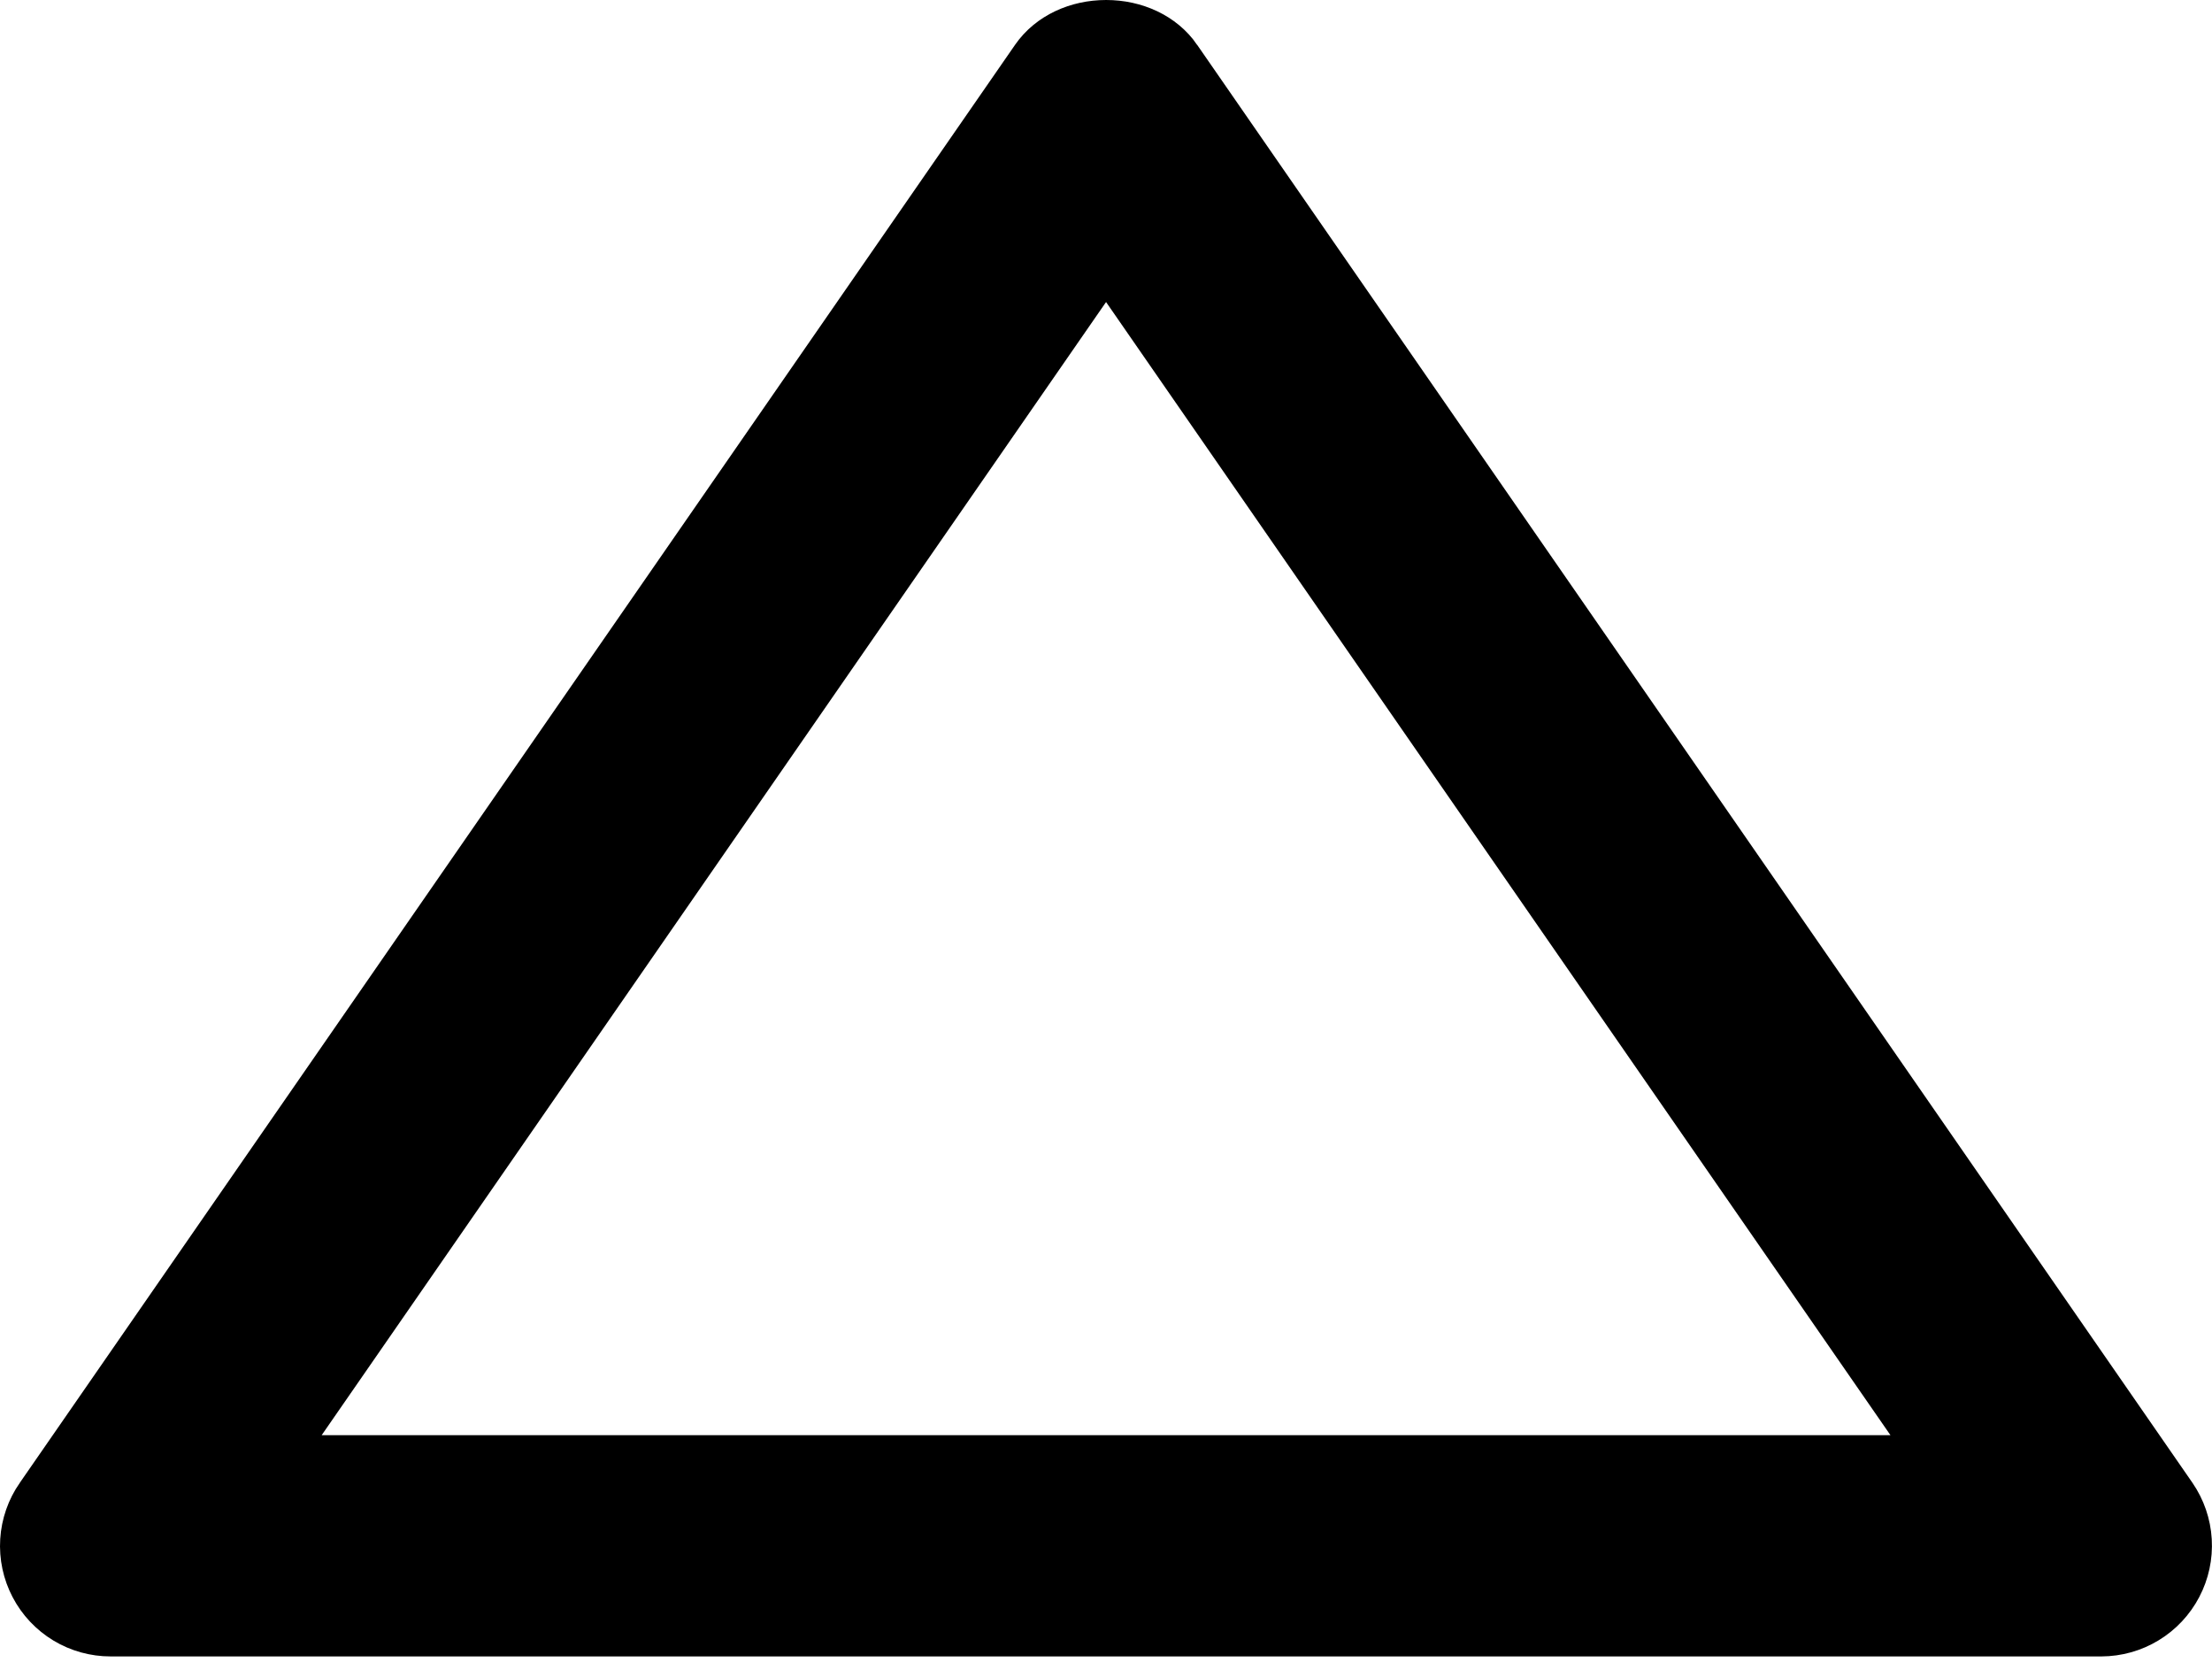
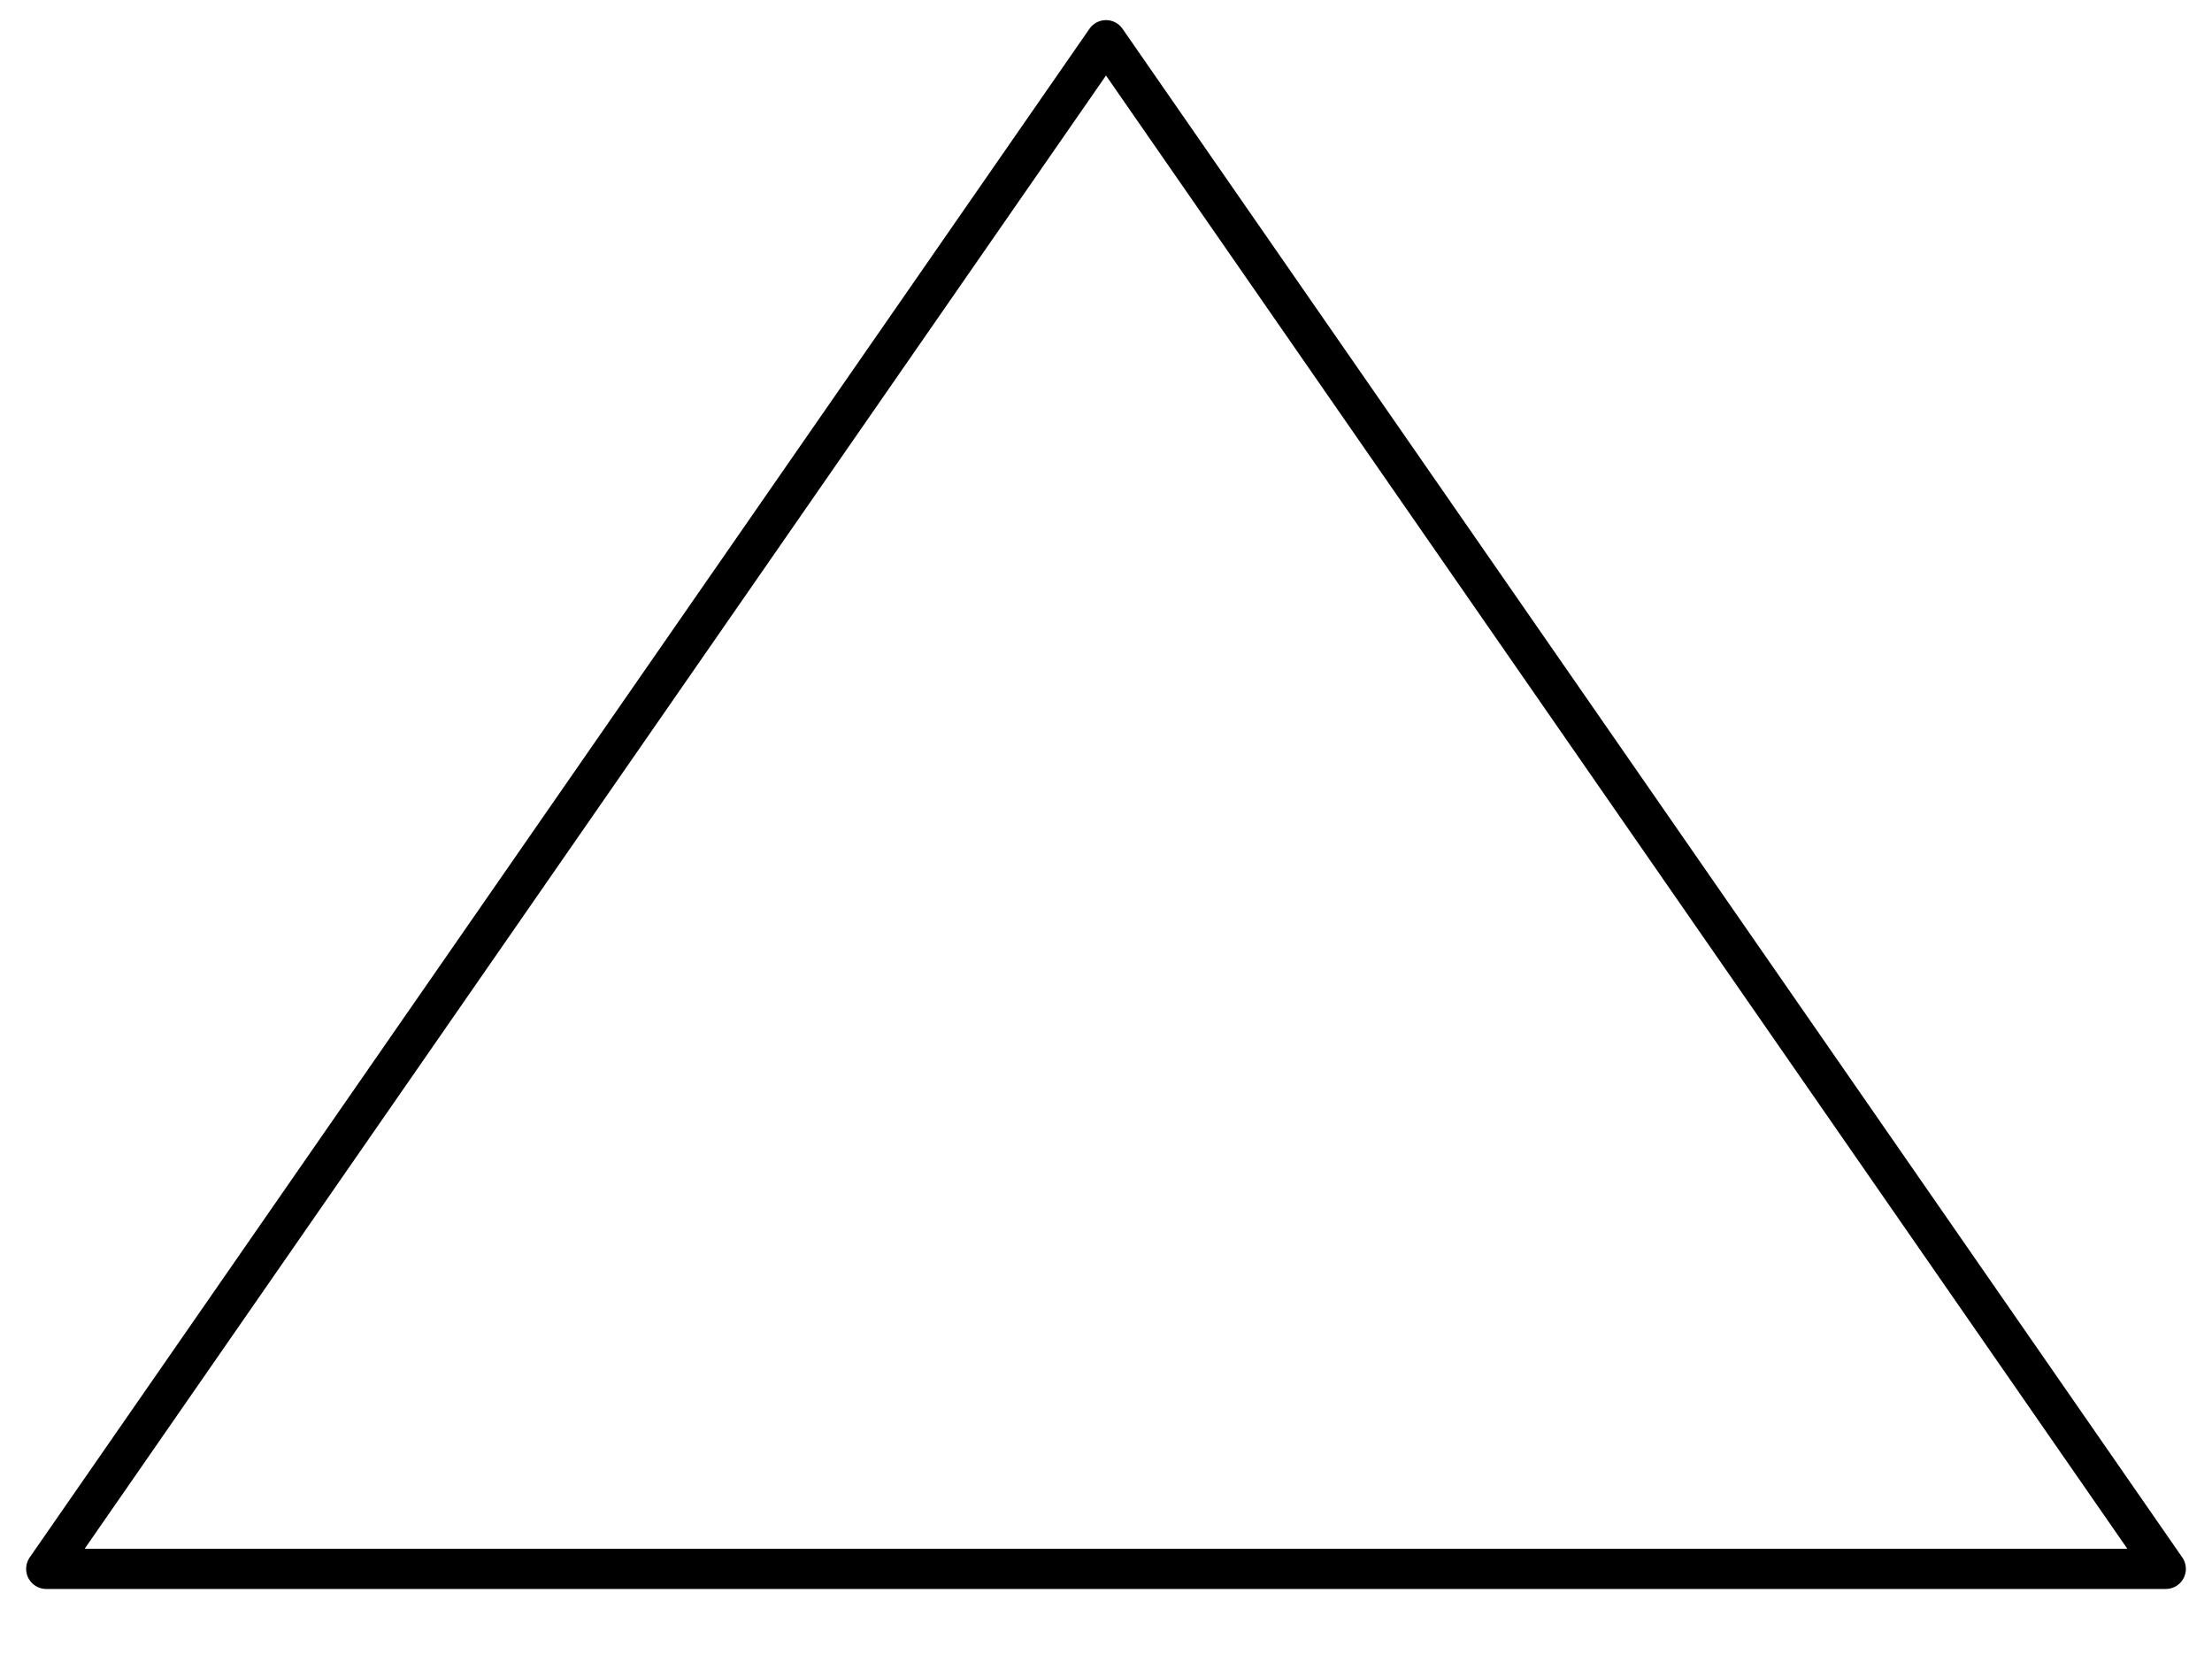
- <svg xmlns="http://www.w3.org/2000/svg" width="110" height="83" viewBox="0 0 110 83" fill="none">
-   <path d="M55.008 1C56.492 1 57.902 1.629 58.707 2.792V2.793L108.207 74.292C108.67 74.968 108.941 75.757 108.989 76.575C109.038 77.394 108.862 78.211 108.48 78.938C108.099 79.664 107.527 80.273 106.826 80.698C106.125 81.124 105.32 81.35 104.5 81.353H5.502C4.681 81.354 3.874 81.131 3.171 80.706C2.468 80.281 1.895 79.672 1.514 78.944C1.132 78.217 0.958 77.398 1.009 76.578C1.06 75.758 1.335 74.968 1.804 74.294L1.805 74.293L51.304 2.792C52.112 1.628 53.524 1 55.008 1ZM54.181 14.447L15.175 70.783L14.089 72.353H95.918L94.831 70.783L55.825 14.447L55.003 13.26L54.181 14.447Z" fill="black" stroke="black" stroke-width="2" />
+ <svg xmlns="http://www.w3.org/2000/svg" version="1.1" id="Layer_1" x="0px" y="0px" viewBox="0 0 110 83" style="enable-background:new 0 0 110 83;" xml:space="preserve">
+   <style type="text/css">
+ 	.st0{fill:none;stroke:#000000;stroke-width:2;stroke-linecap:round;stroke-linejoin:round;}
+ </style>
+   <polygon class="st0" points="55,2 107.7,78 2.3,78 " />
</svg>
